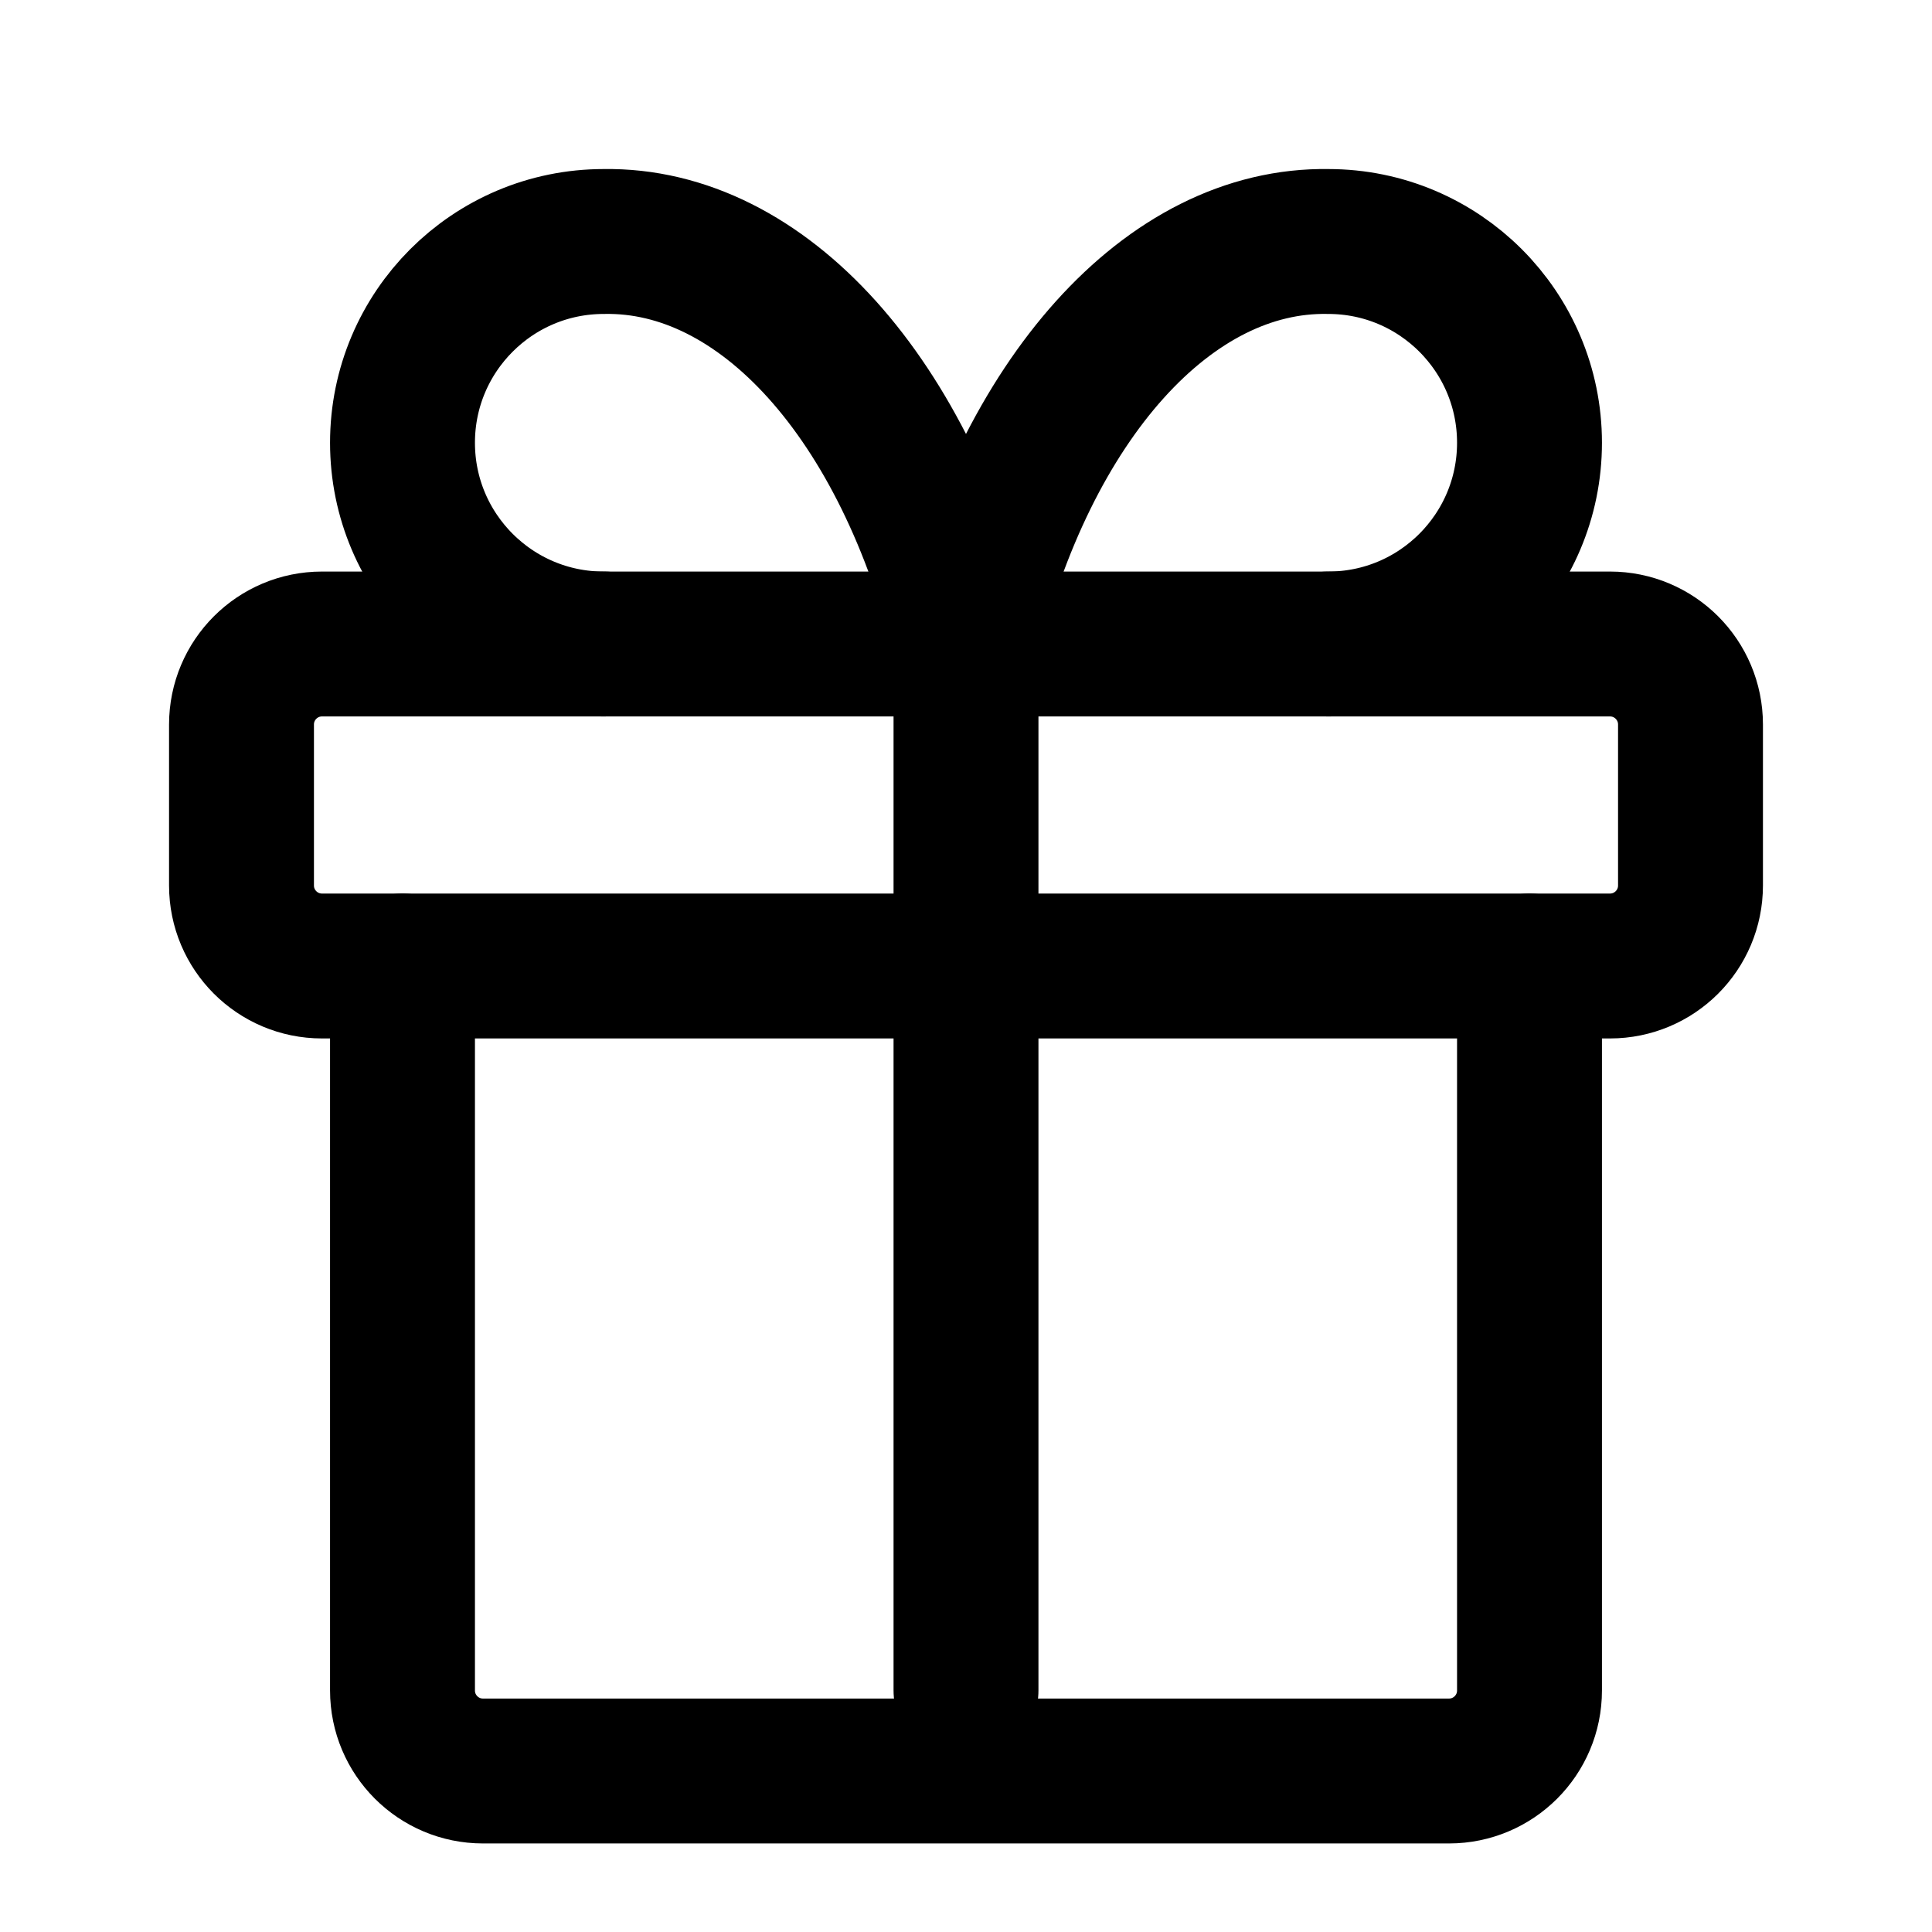
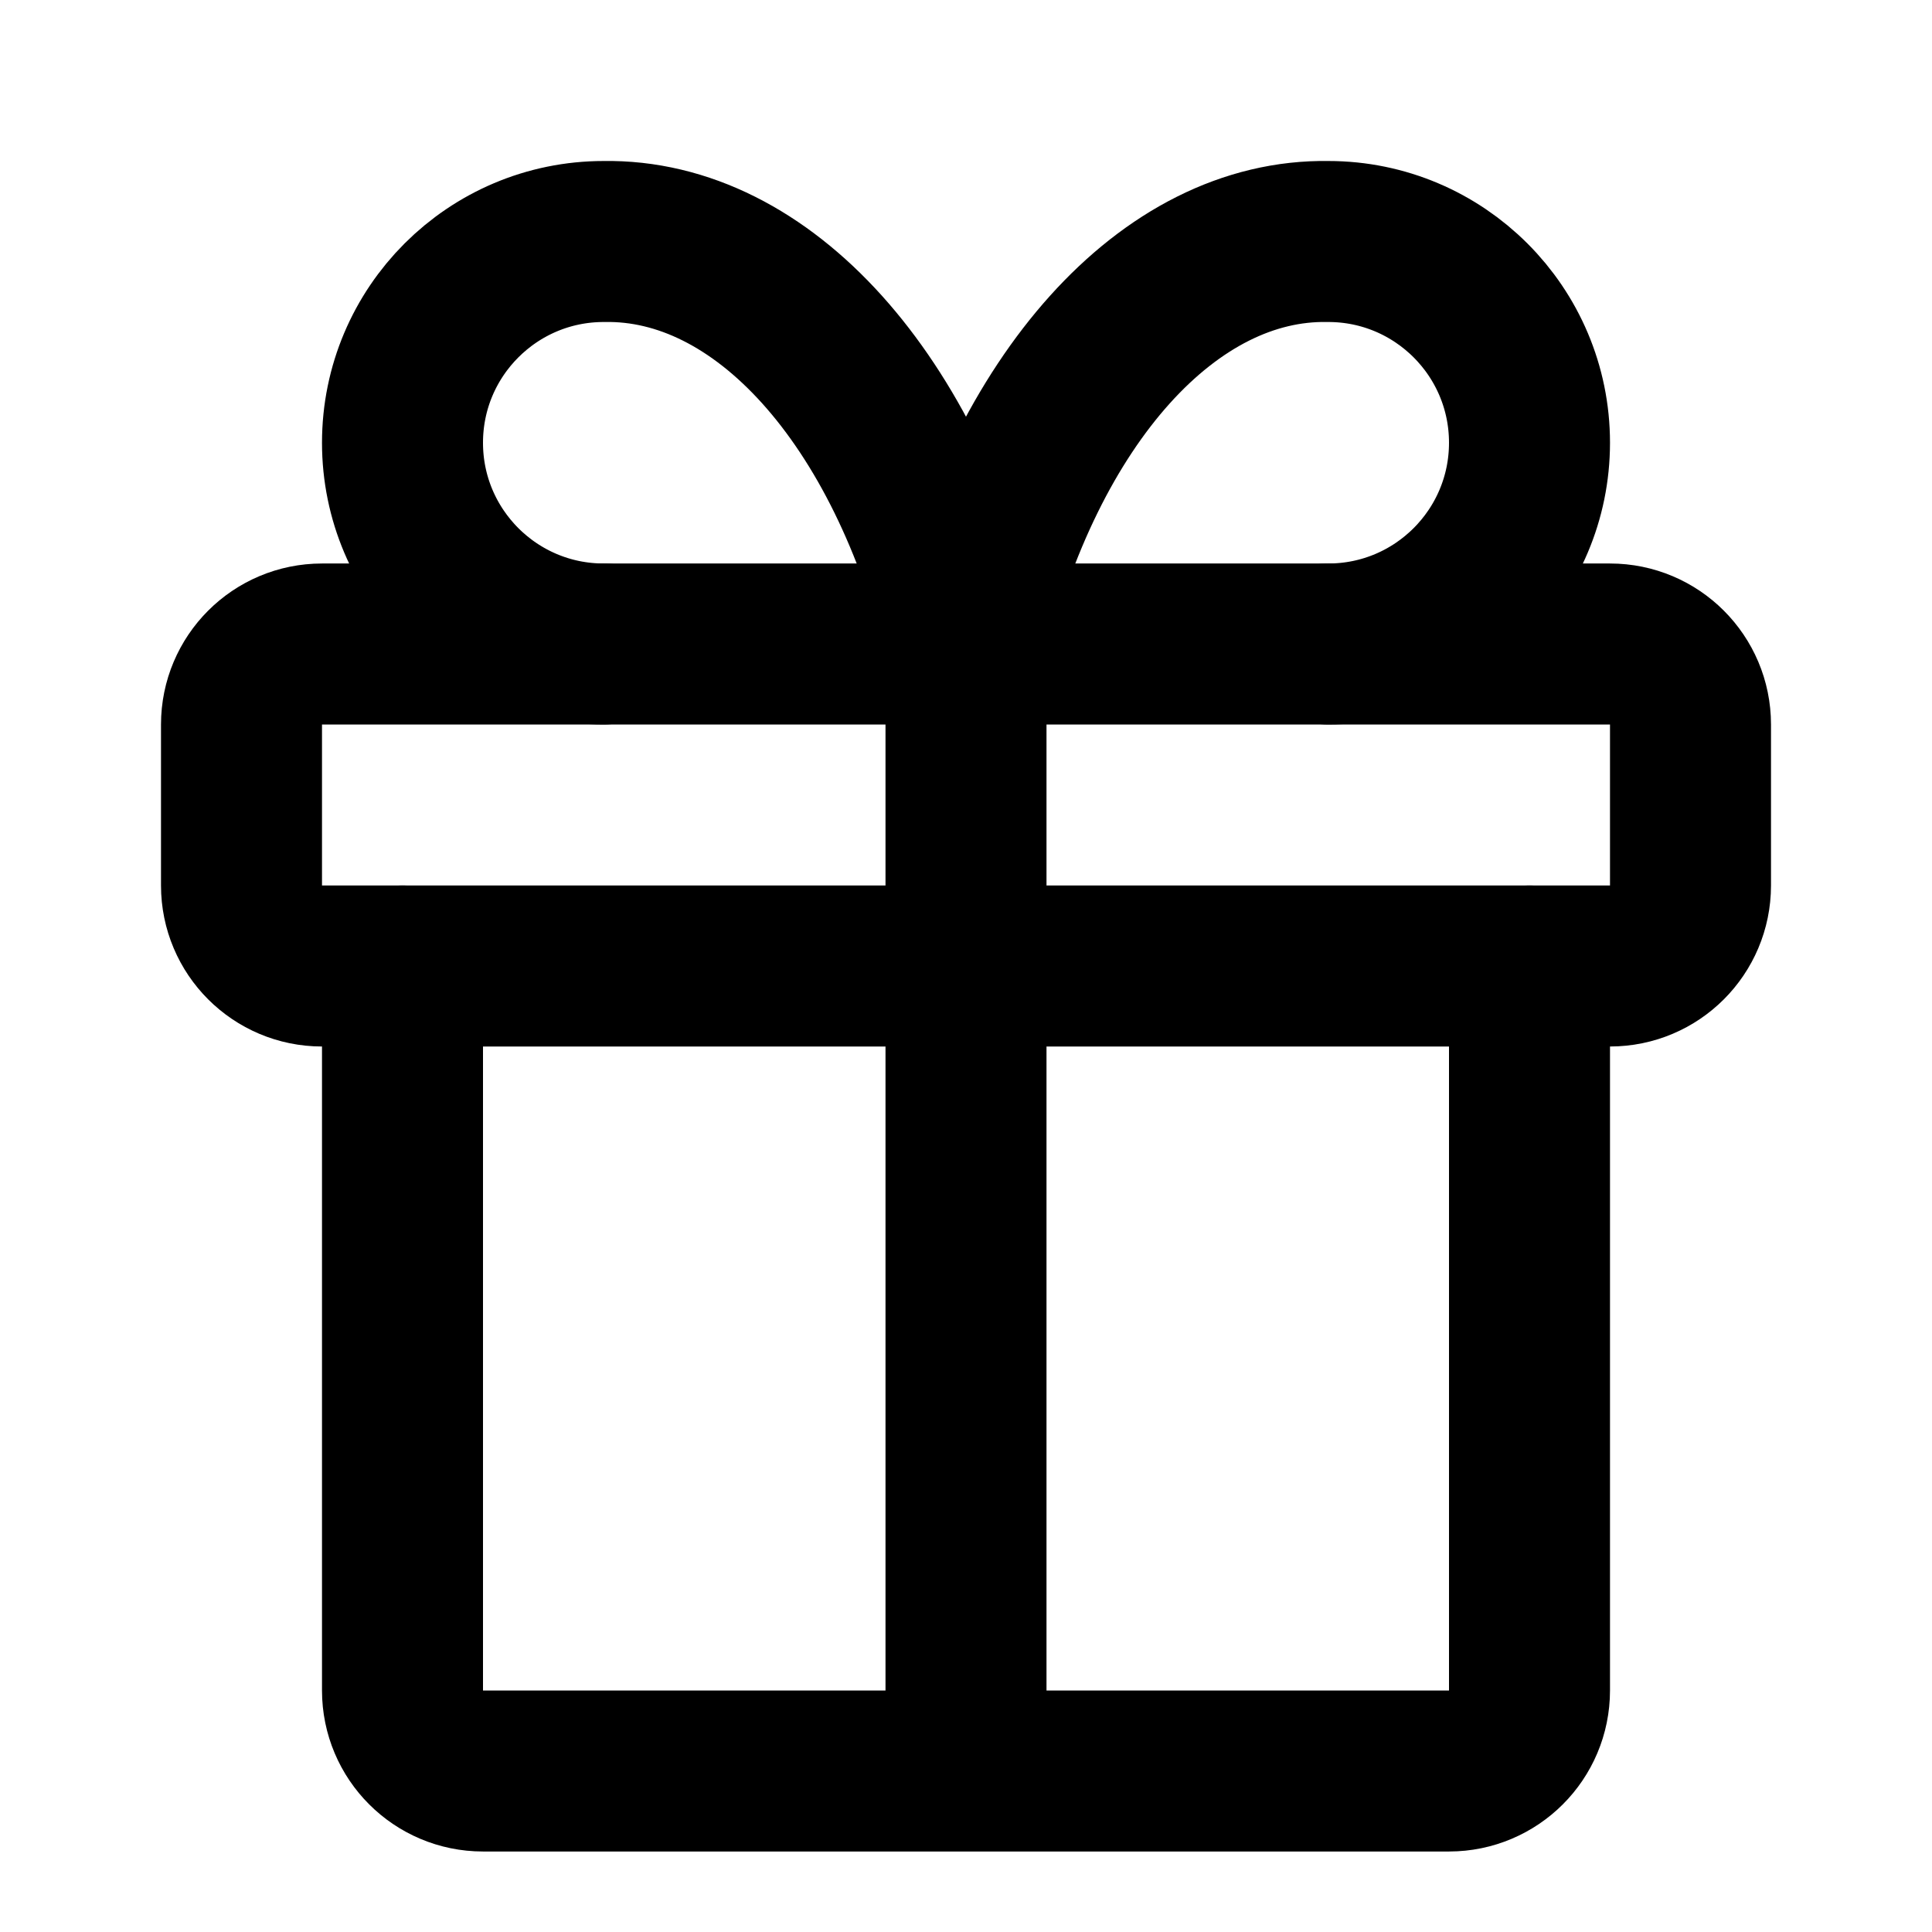
- <svg xmlns="http://www.w3.org/2000/svg" id="gift" viewBox="0 0 24 24" fill="none" stroke="currentColor" stroke-width="1.8" stroke-linecap="round" stroke-linejoin="round">
+ <svg xmlns="http://www.w3.org/2000/svg" id="gift" viewBox="0 0 24 24" fill="none" stroke="currentColor" stroke-width="2" stroke-linecap="round" stroke-linejoin="round">
  <rect x="3" y="8" width="18" height="4" rx="1" />
  <path d="M12 8v13" />
  <path d="M19 12v9a1 1 0 0 1-1 1H6a1 1 0 0 1-1-1v-9" />
  <path d="M7.5 8a2.5 2.5 0 0 1 0-5A4.8 8 0 0 1 12 8a4.8 8 0 0 1 4.5-5 2.5 2.5 0 0 1 0 5" />
</svg>
